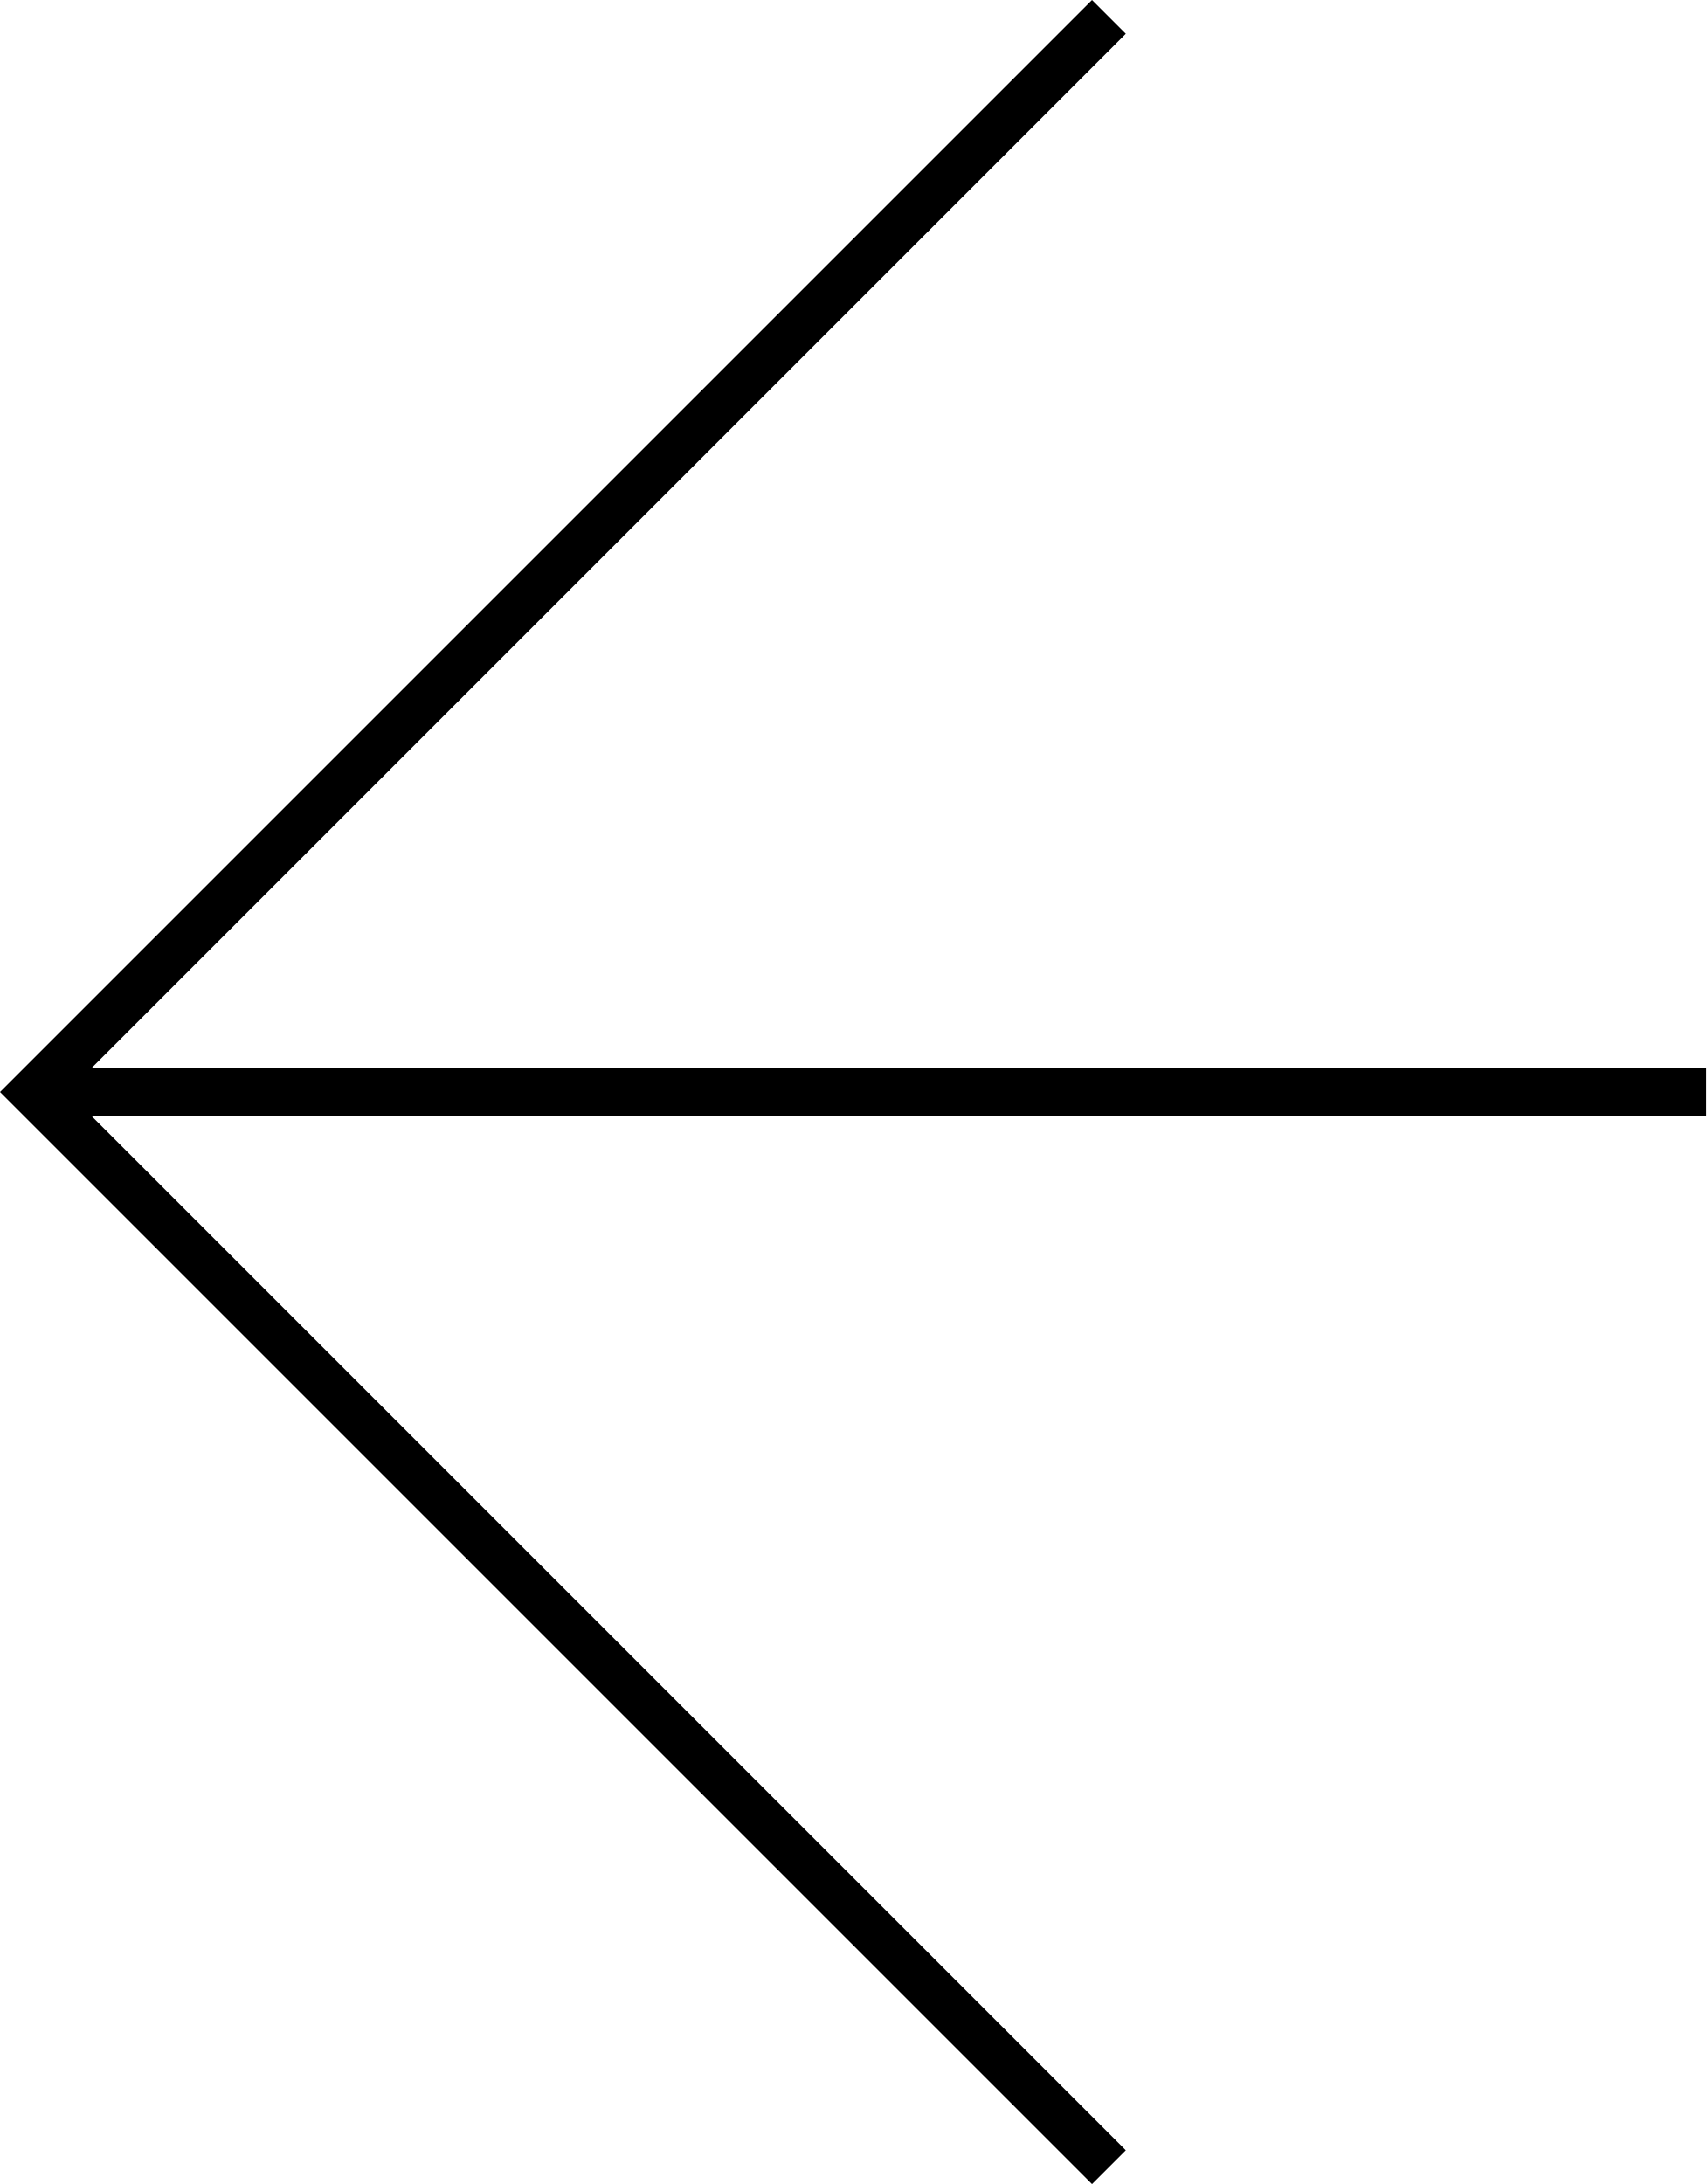
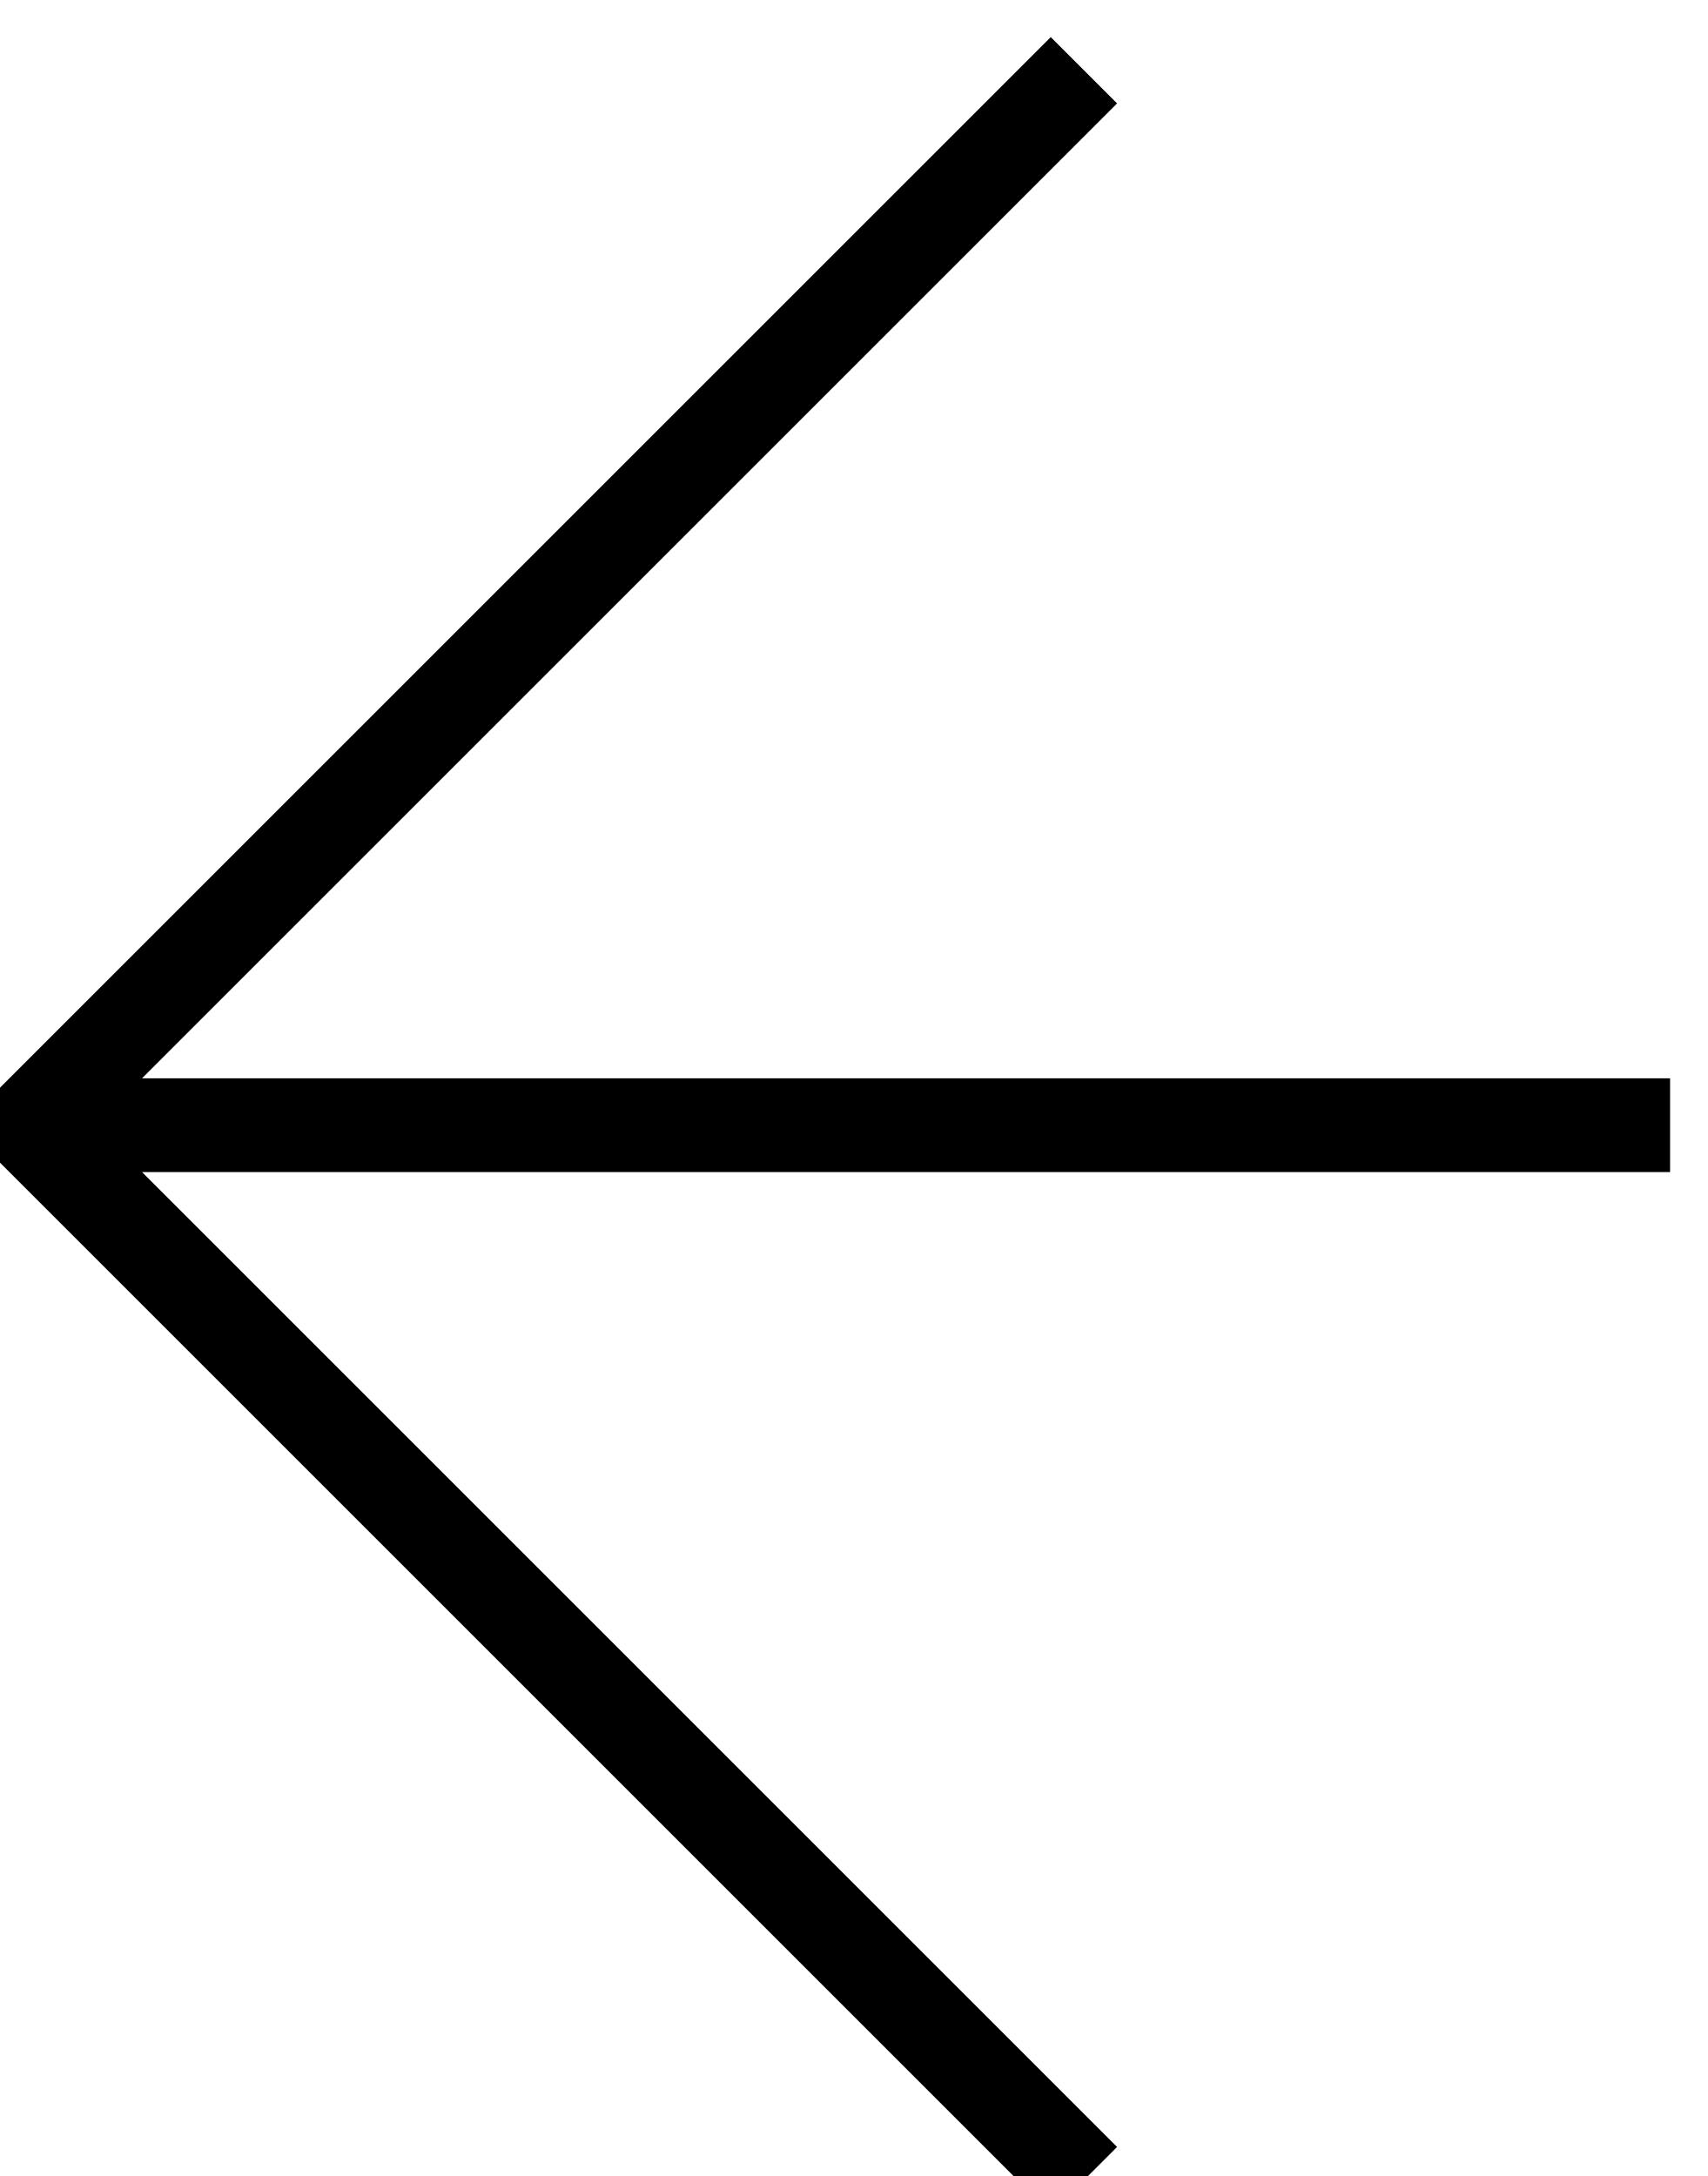
- <svg xmlns="http://www.w3.org/2000/svg" width="9.448mm" height="12.093mm" viewBox="0 0 9.448 12.093" version="1.1" id="svg8">
-   <defs id="defs2">
-     <style type="text/css" id="style10">
+ <svg xmlns="http://www.w3.org/2000/svg" xml:space="preserve" width="9.633mm" height="12.279mm" version="1.1" style="shape-rendering:geometricPrecision; text-rendering:geometricPrecision; image-rendering:optimizeQuality; fill-rule:evenodd; clip-rule:evenodd" viewBox="0 0 963.34 1227.92">
+   <defs>
+     <style type="text/css">
   
-     .str0 {stroke:black;stroke-width:26.46;stroke-miterlimit:22.926}
-     .fil0 {fill:none}
+     .fil0 {fill:black;fill-rule:nonzero}
   
  </style>
  </defs>
-   <g id="layer1" transform="translate(-0.5679168,-0.7569233)">
-     <g style="clip-rule:evenodd;fill-rule:evenodd;image-rendering:optimizeQuality;shape-rendering:geometricPrecision;text-rendering:geometricPrecision" id="g28" transform="matrix(0.01,0,0,0.01,0.5442173,0.7181735)">
-       <g id="Layer_x0020_1">
-         <path class="fil0 str0" d="M 947.12,608.54 H 21.08 M 616.39,13.23 21.08,608.54 616.39,1203.85" id="path15" />
-       </g>
-     </g>
+   <g id="Layer_x0020_1">
+     <polygon class="fil0" points="942.3,661.4 80.14,661.4 630.28,1211.54 592.86,1248.96 -21.16,634.94 592.86,20.92 630.28,58.34 80.14,608.48 942.3,608.48 " />
  </g>
</svg>
